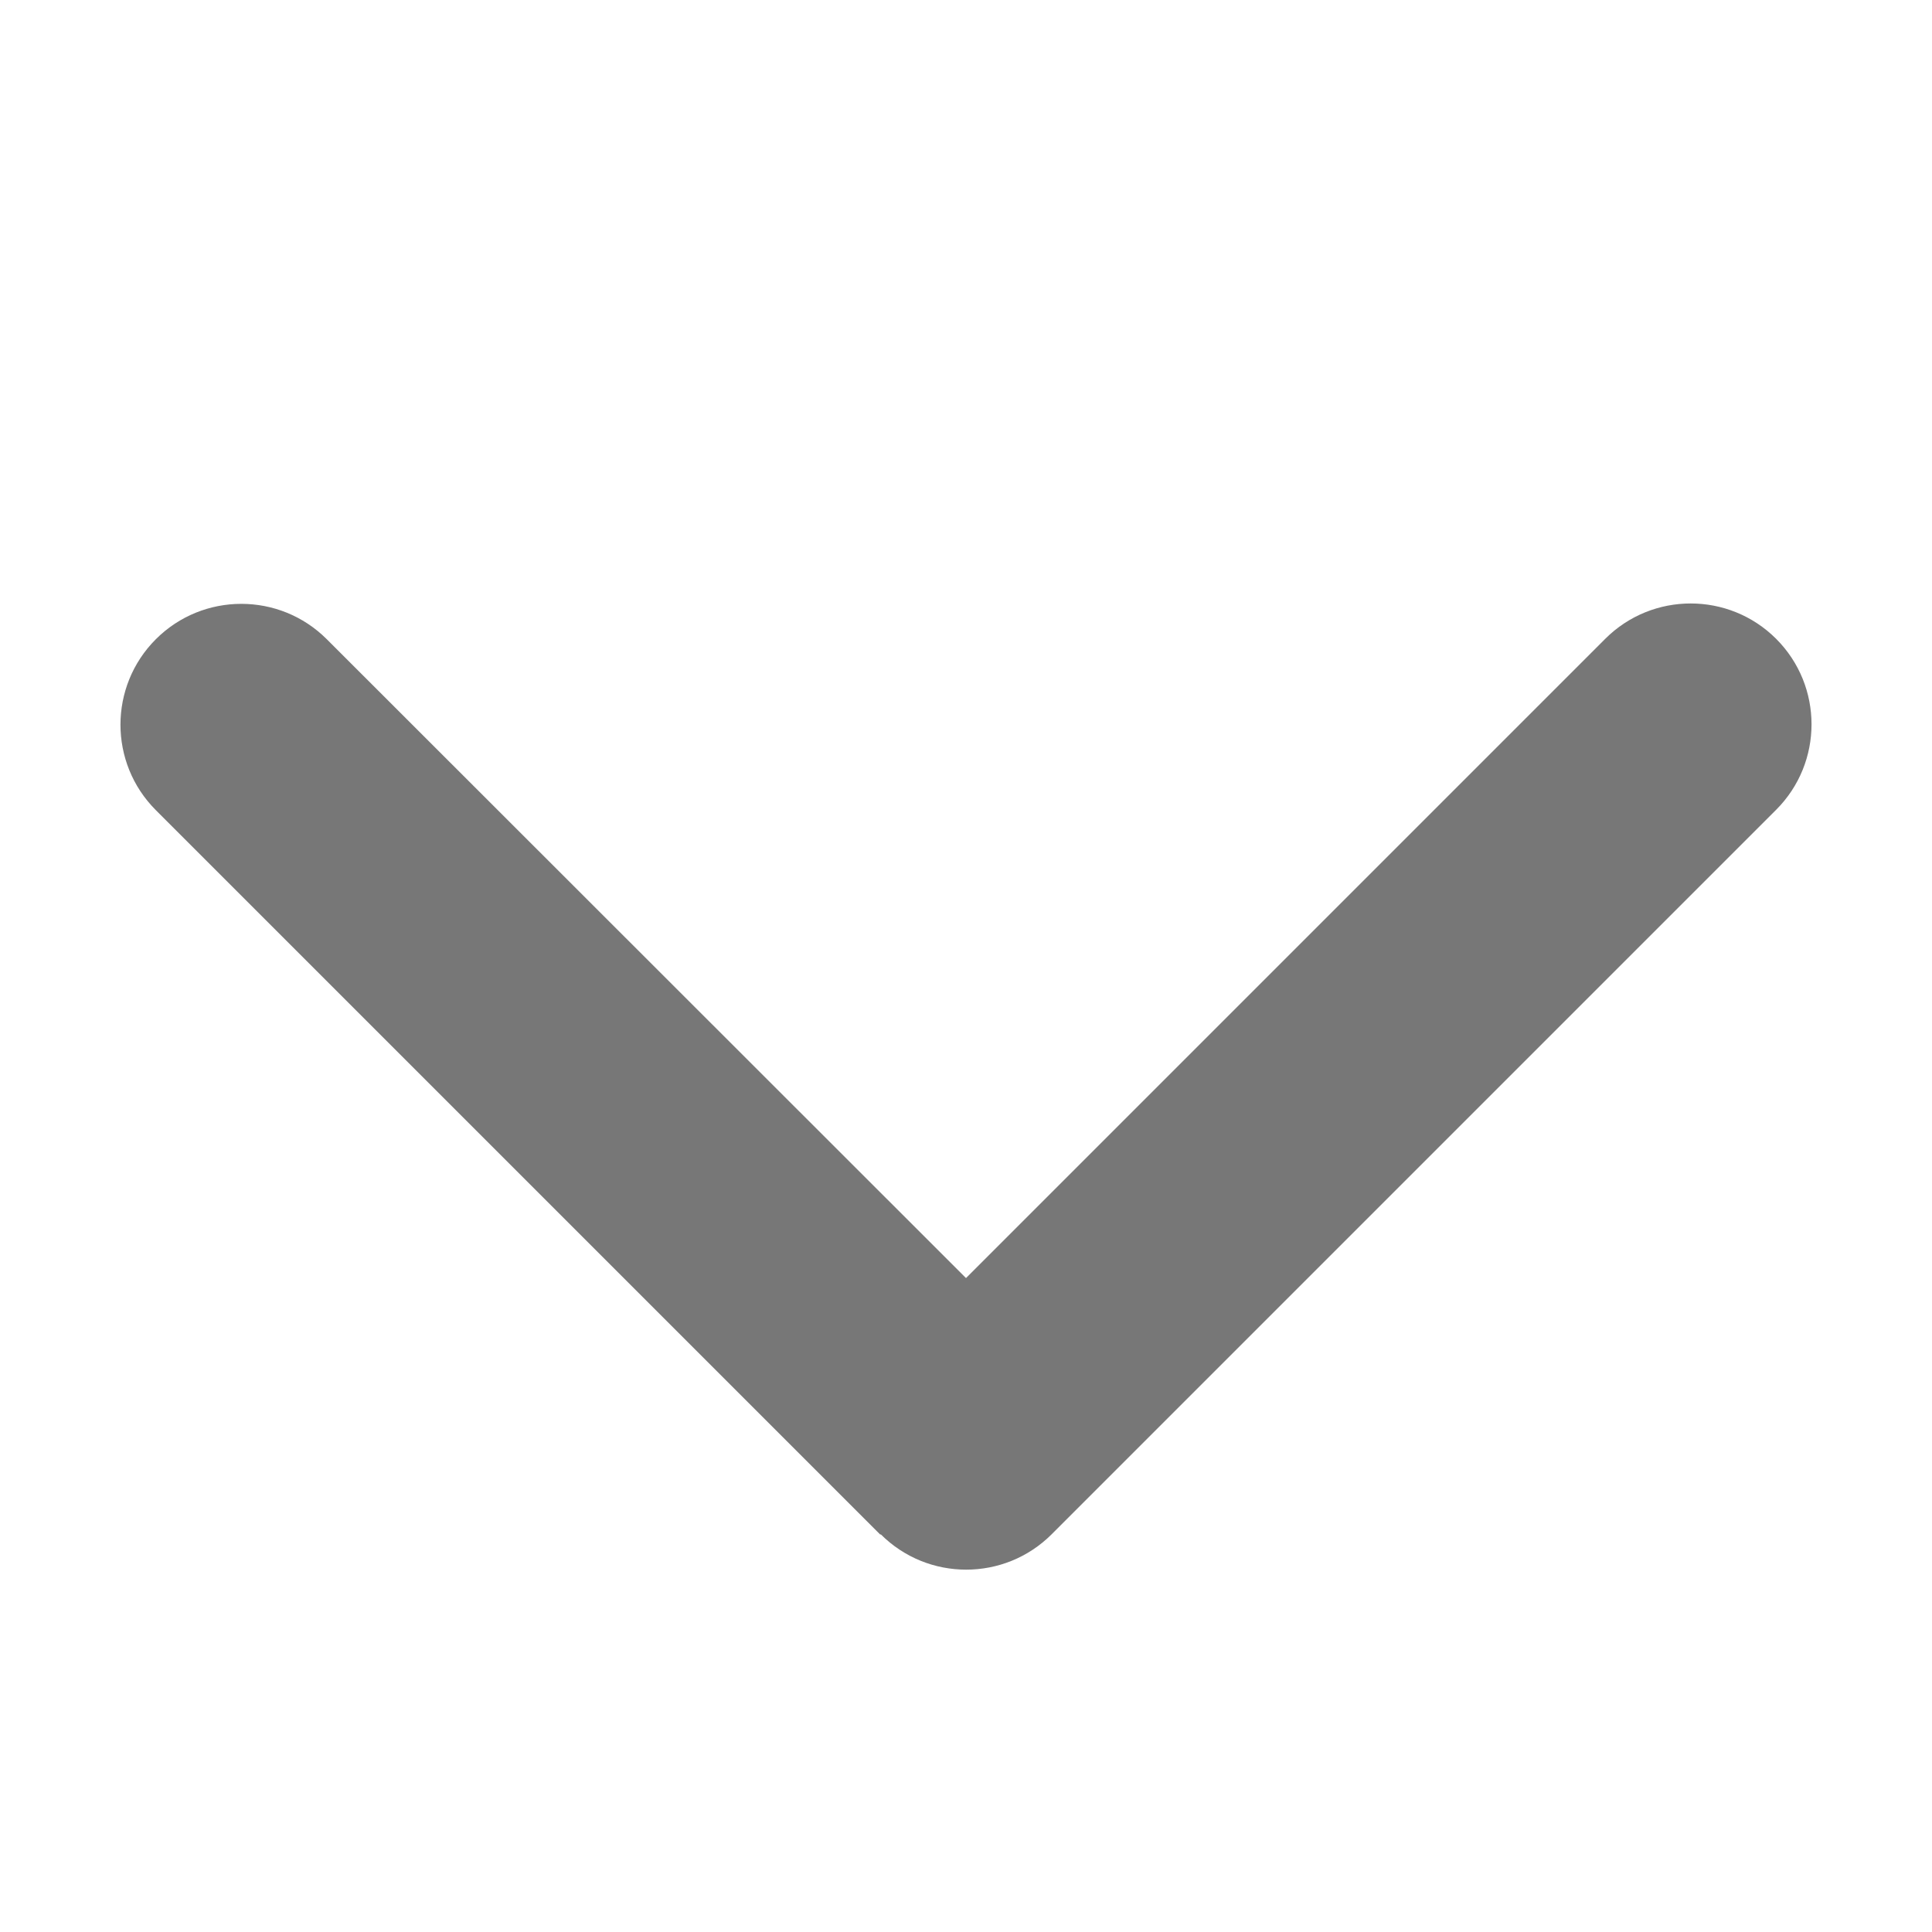
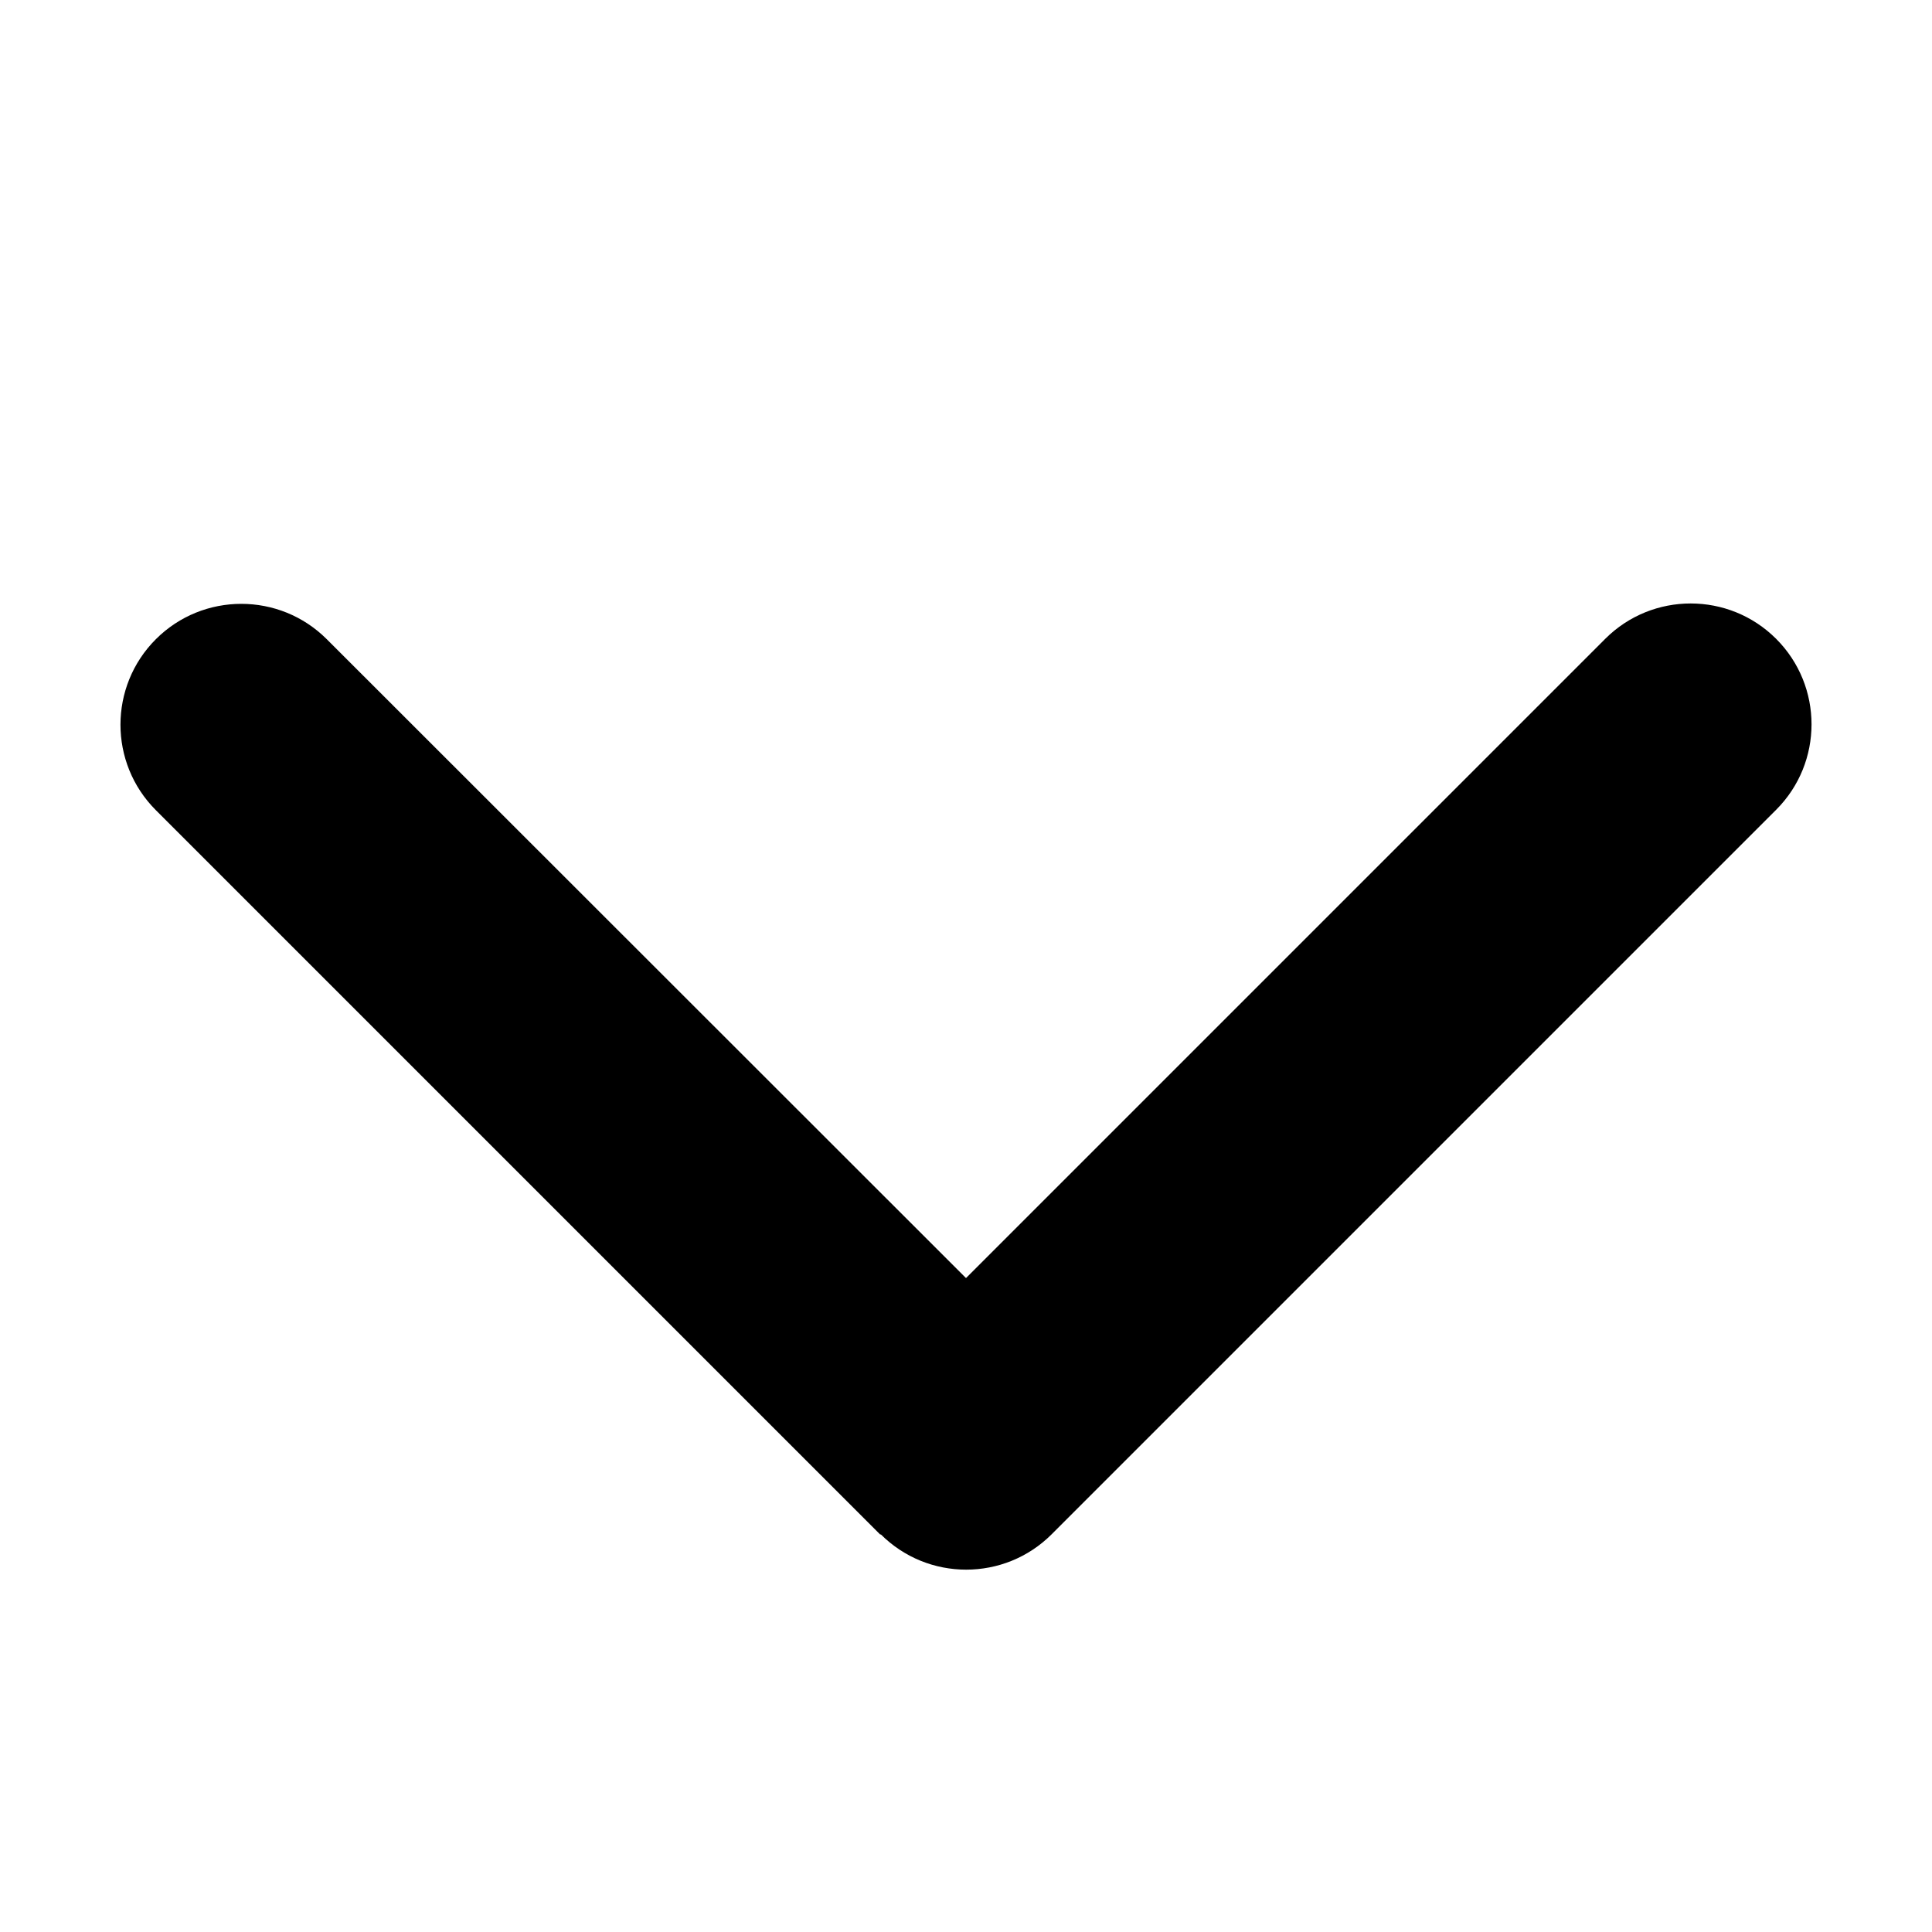
<svg xmlns="http://www.w3.org/2000/svg" viewBox="0 0 512 512">
-   <path fill="#777" d="M233.4 406.6c12.5 12.5 32.8 12.5 45.3 0l192-192c12.5-12.5 12.5-32.8 0-45.3s-32.8-12.5-45.3 0L256 338.7 86.6 169.4c-12.5-12.5-32.8-12.5-45.3 0s-12.5 32.8 0 45.3l192 192z" />
+   <path fill="currentColor" d="M233.4 406.6c12.5 12.5 32.8 12.5 45.3 0l192-192c12.5-12.5 12.5-32.8 0-45.3s-32.8-12.5-45.3 0L256 338.7 86.6 169.4c-12.5-12.5-32.8-12.5-45.3 0s-12.5 32.8 0 45.3l192 192z" />
</svg>
